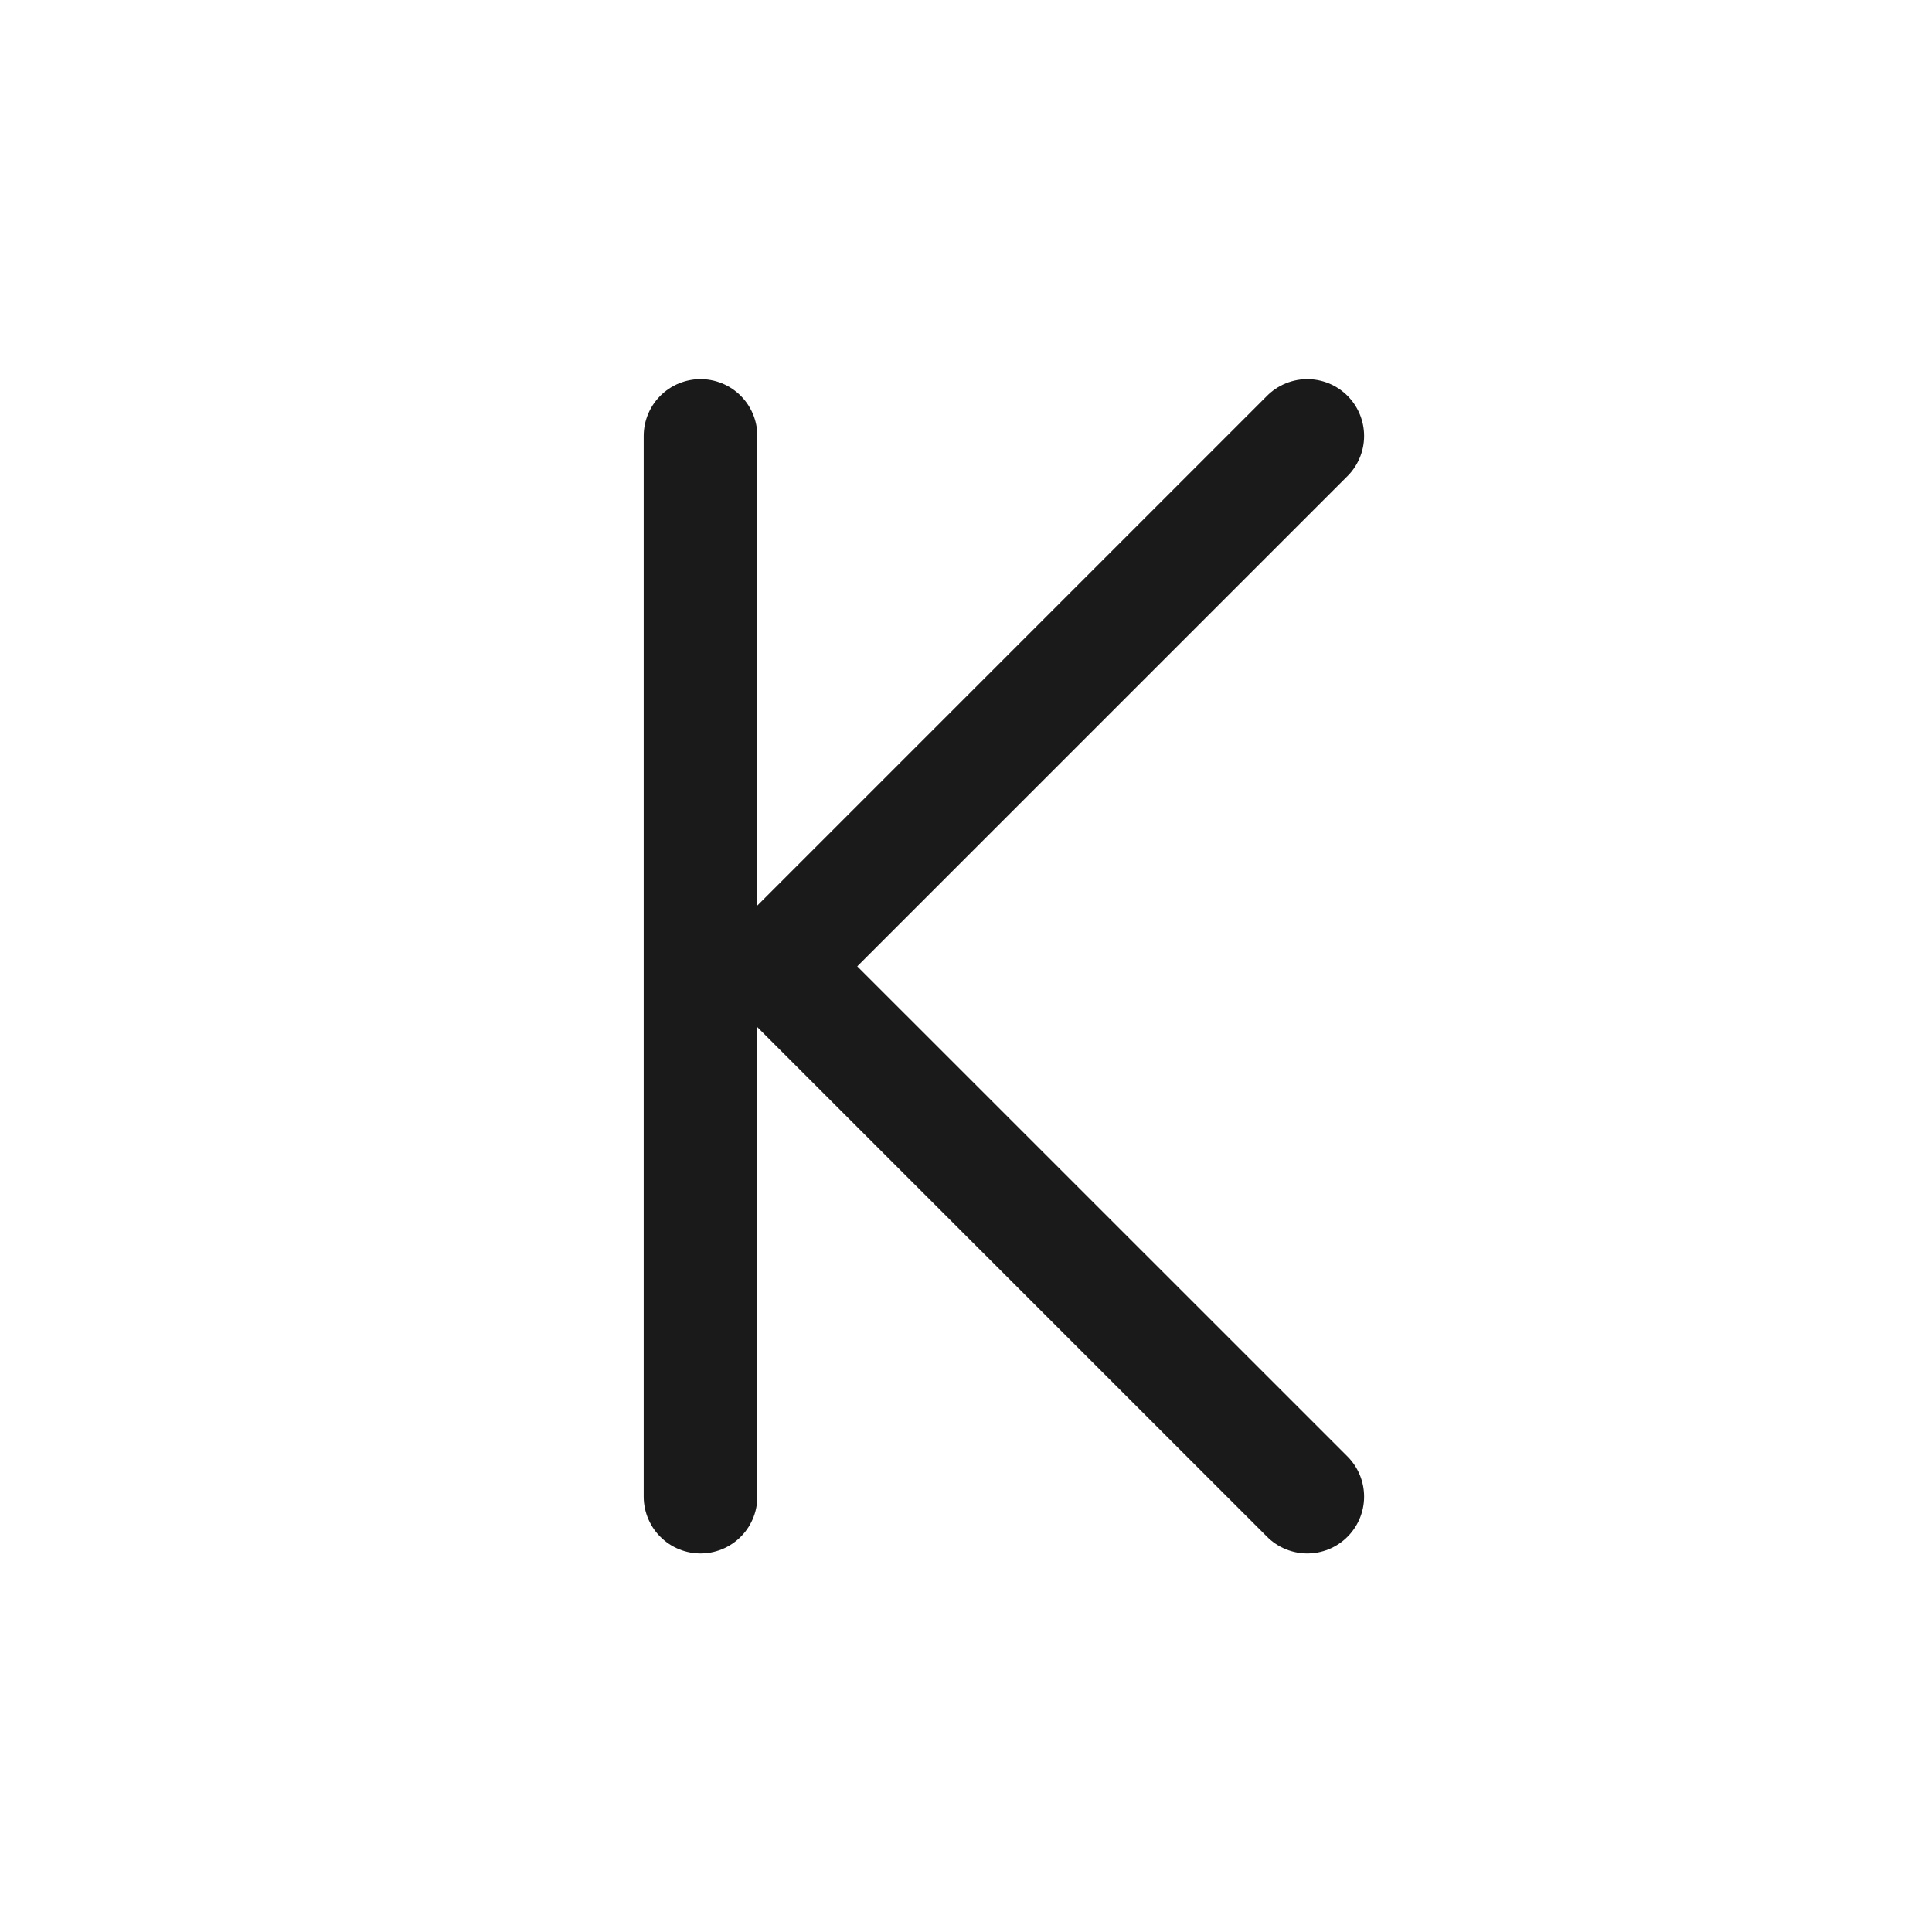
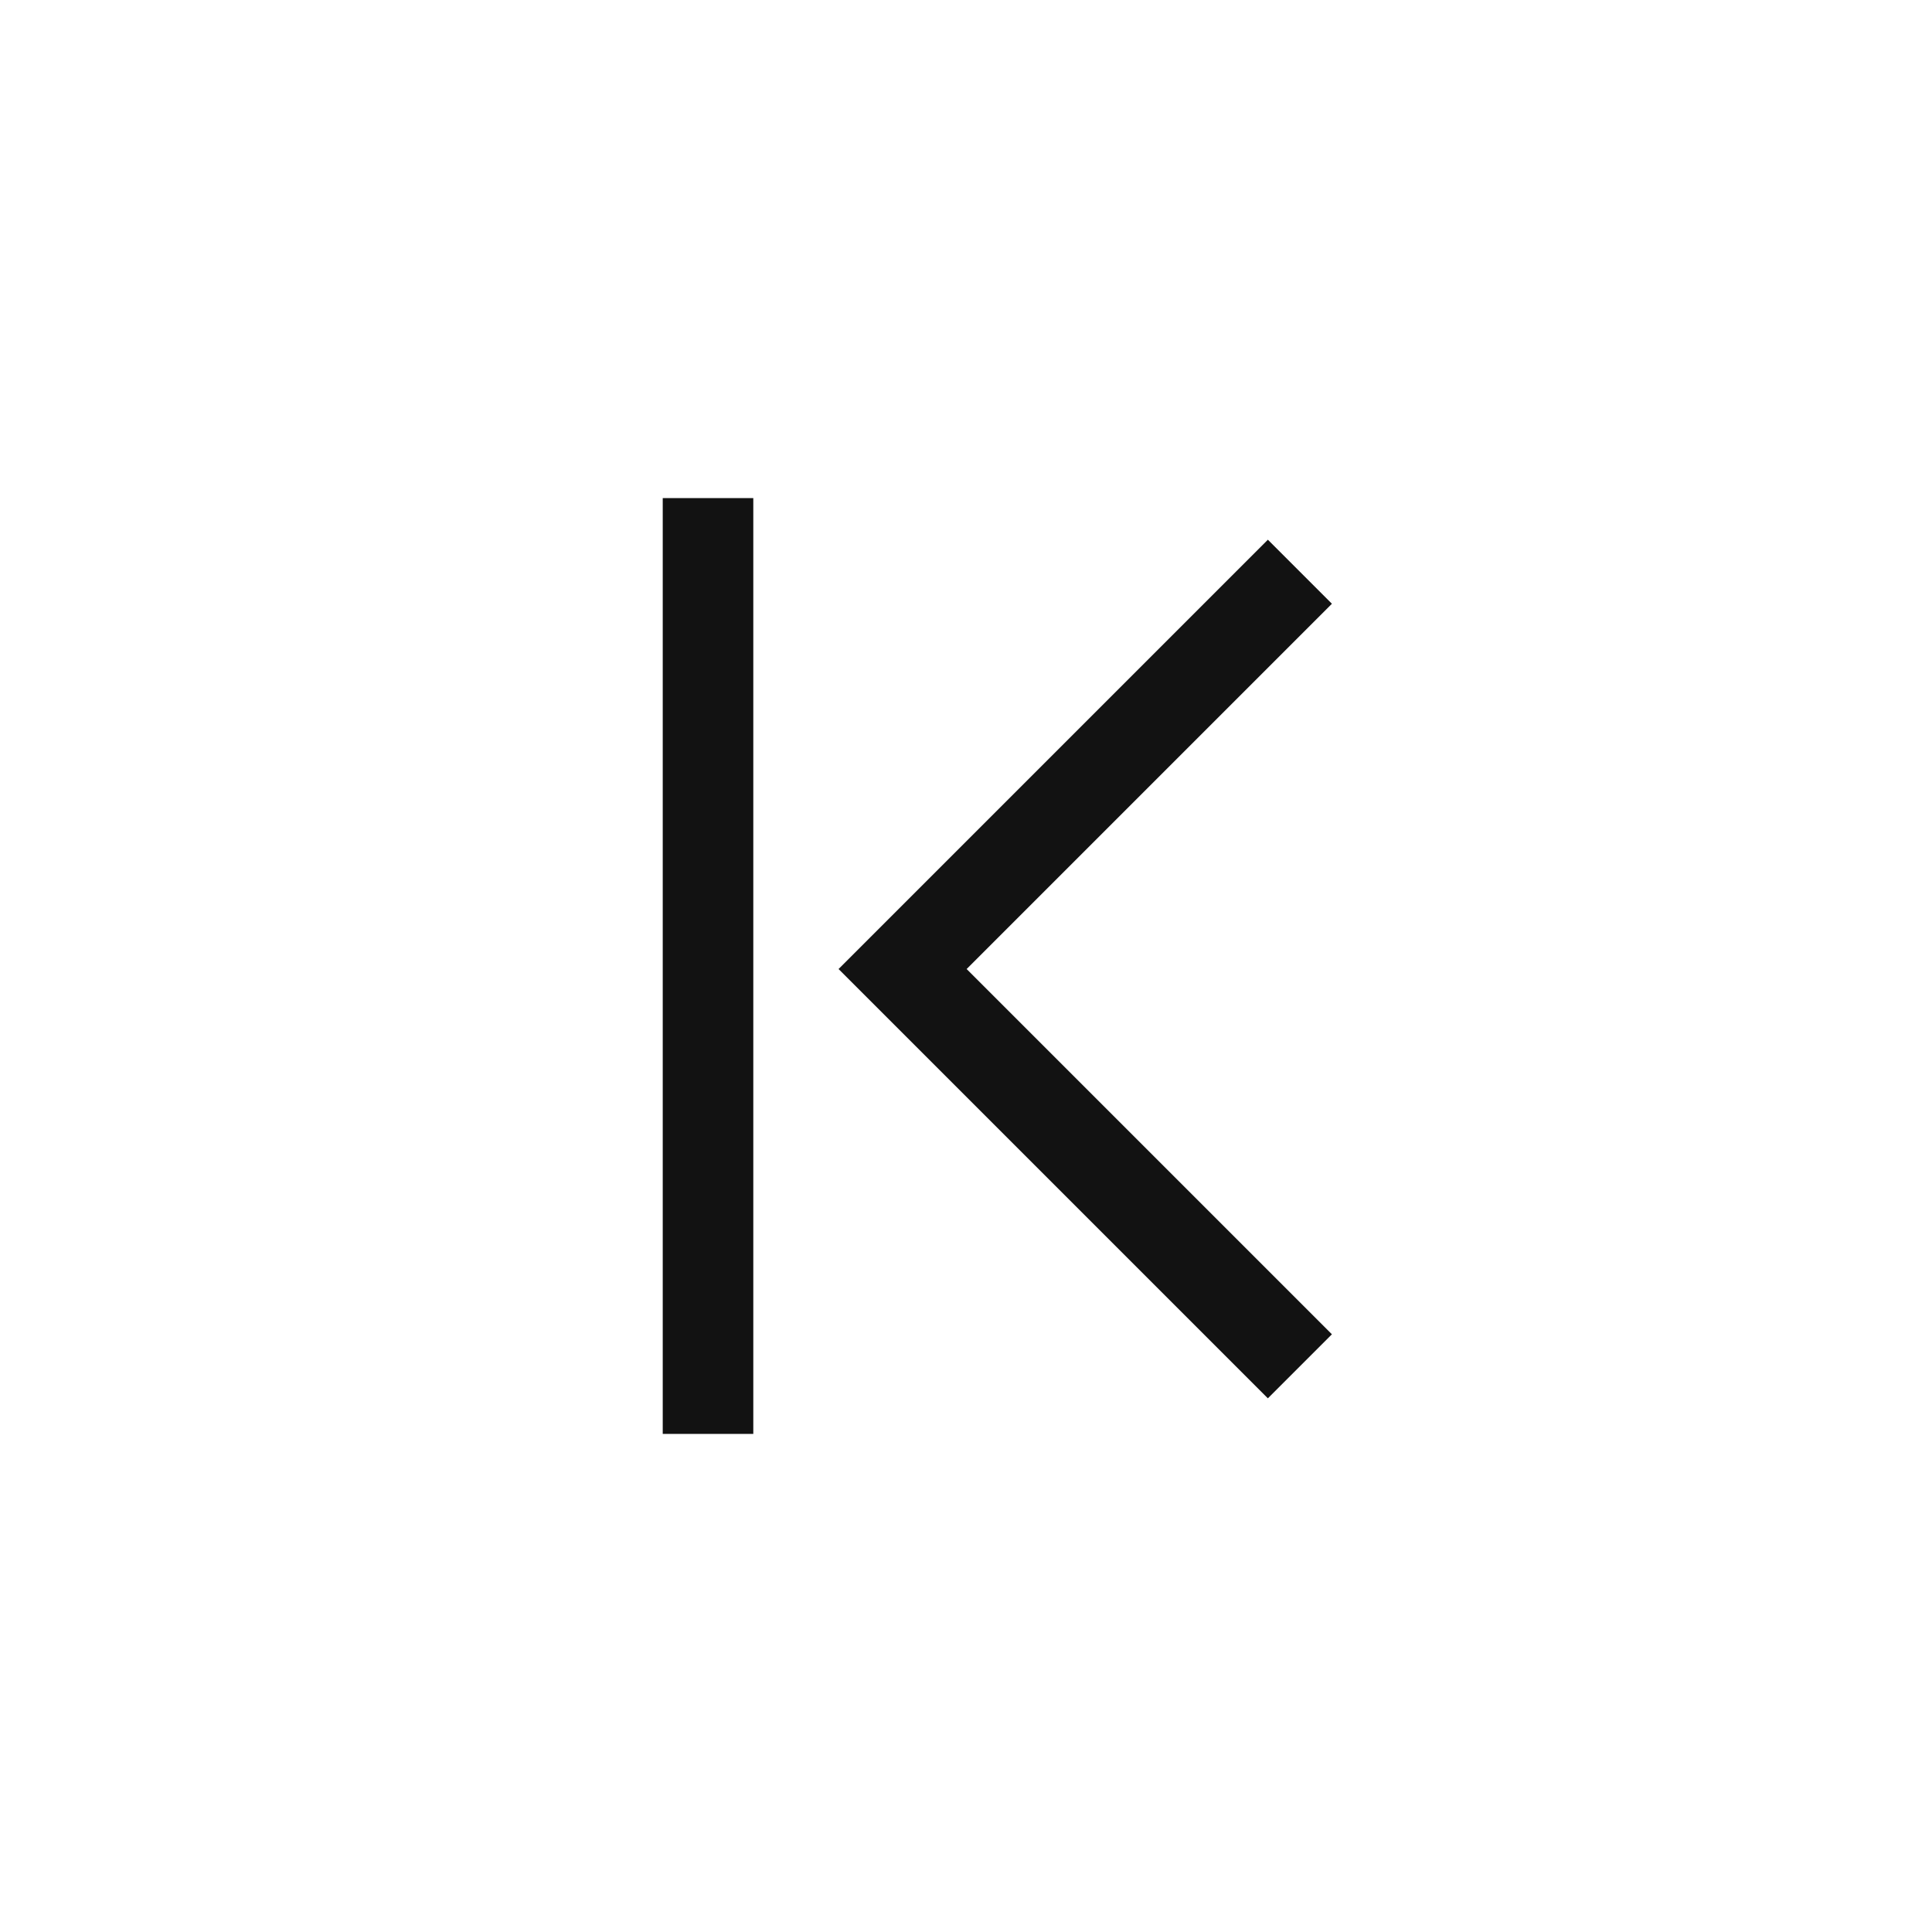
- <svg xmlns="http://www.w3.org/2000/svg" width="17" height="17" viewBox="0 0 17 17" fill="none">
-   <path d="M11.503 13.169L6.836 8.503L11.503 3.836" stroke="#1A1A1A" stroke-linecap="round" stroke-linejoin="round" />
-   <path d="M6.164 3.836V13.169" stroke="#1A1A1A" stroke-linecap="round" stroke-linejoin="round" />
+ <svg xmlns="http://www.w3.org/2000/svg" width="32" height="32" viewBox="0 0 32 32" fill="none">
+   <g id="Foundation/Button/Icon">
+     <g id="Group 2147224620">
+       <path id="Arrow_M " d="M21 10L14.95 16.05L21 22.1" stroke="#121212" stroke-width="1.5" stroke-linecap="square" />
+       <path id="Vector 724" d="M11.727 9L11.727 23" stroke="#121212" stroke-width="1.5" stroke-linecap="square" stroke-linejoin="round" />
+     </g>
+   </g>
</svg>
